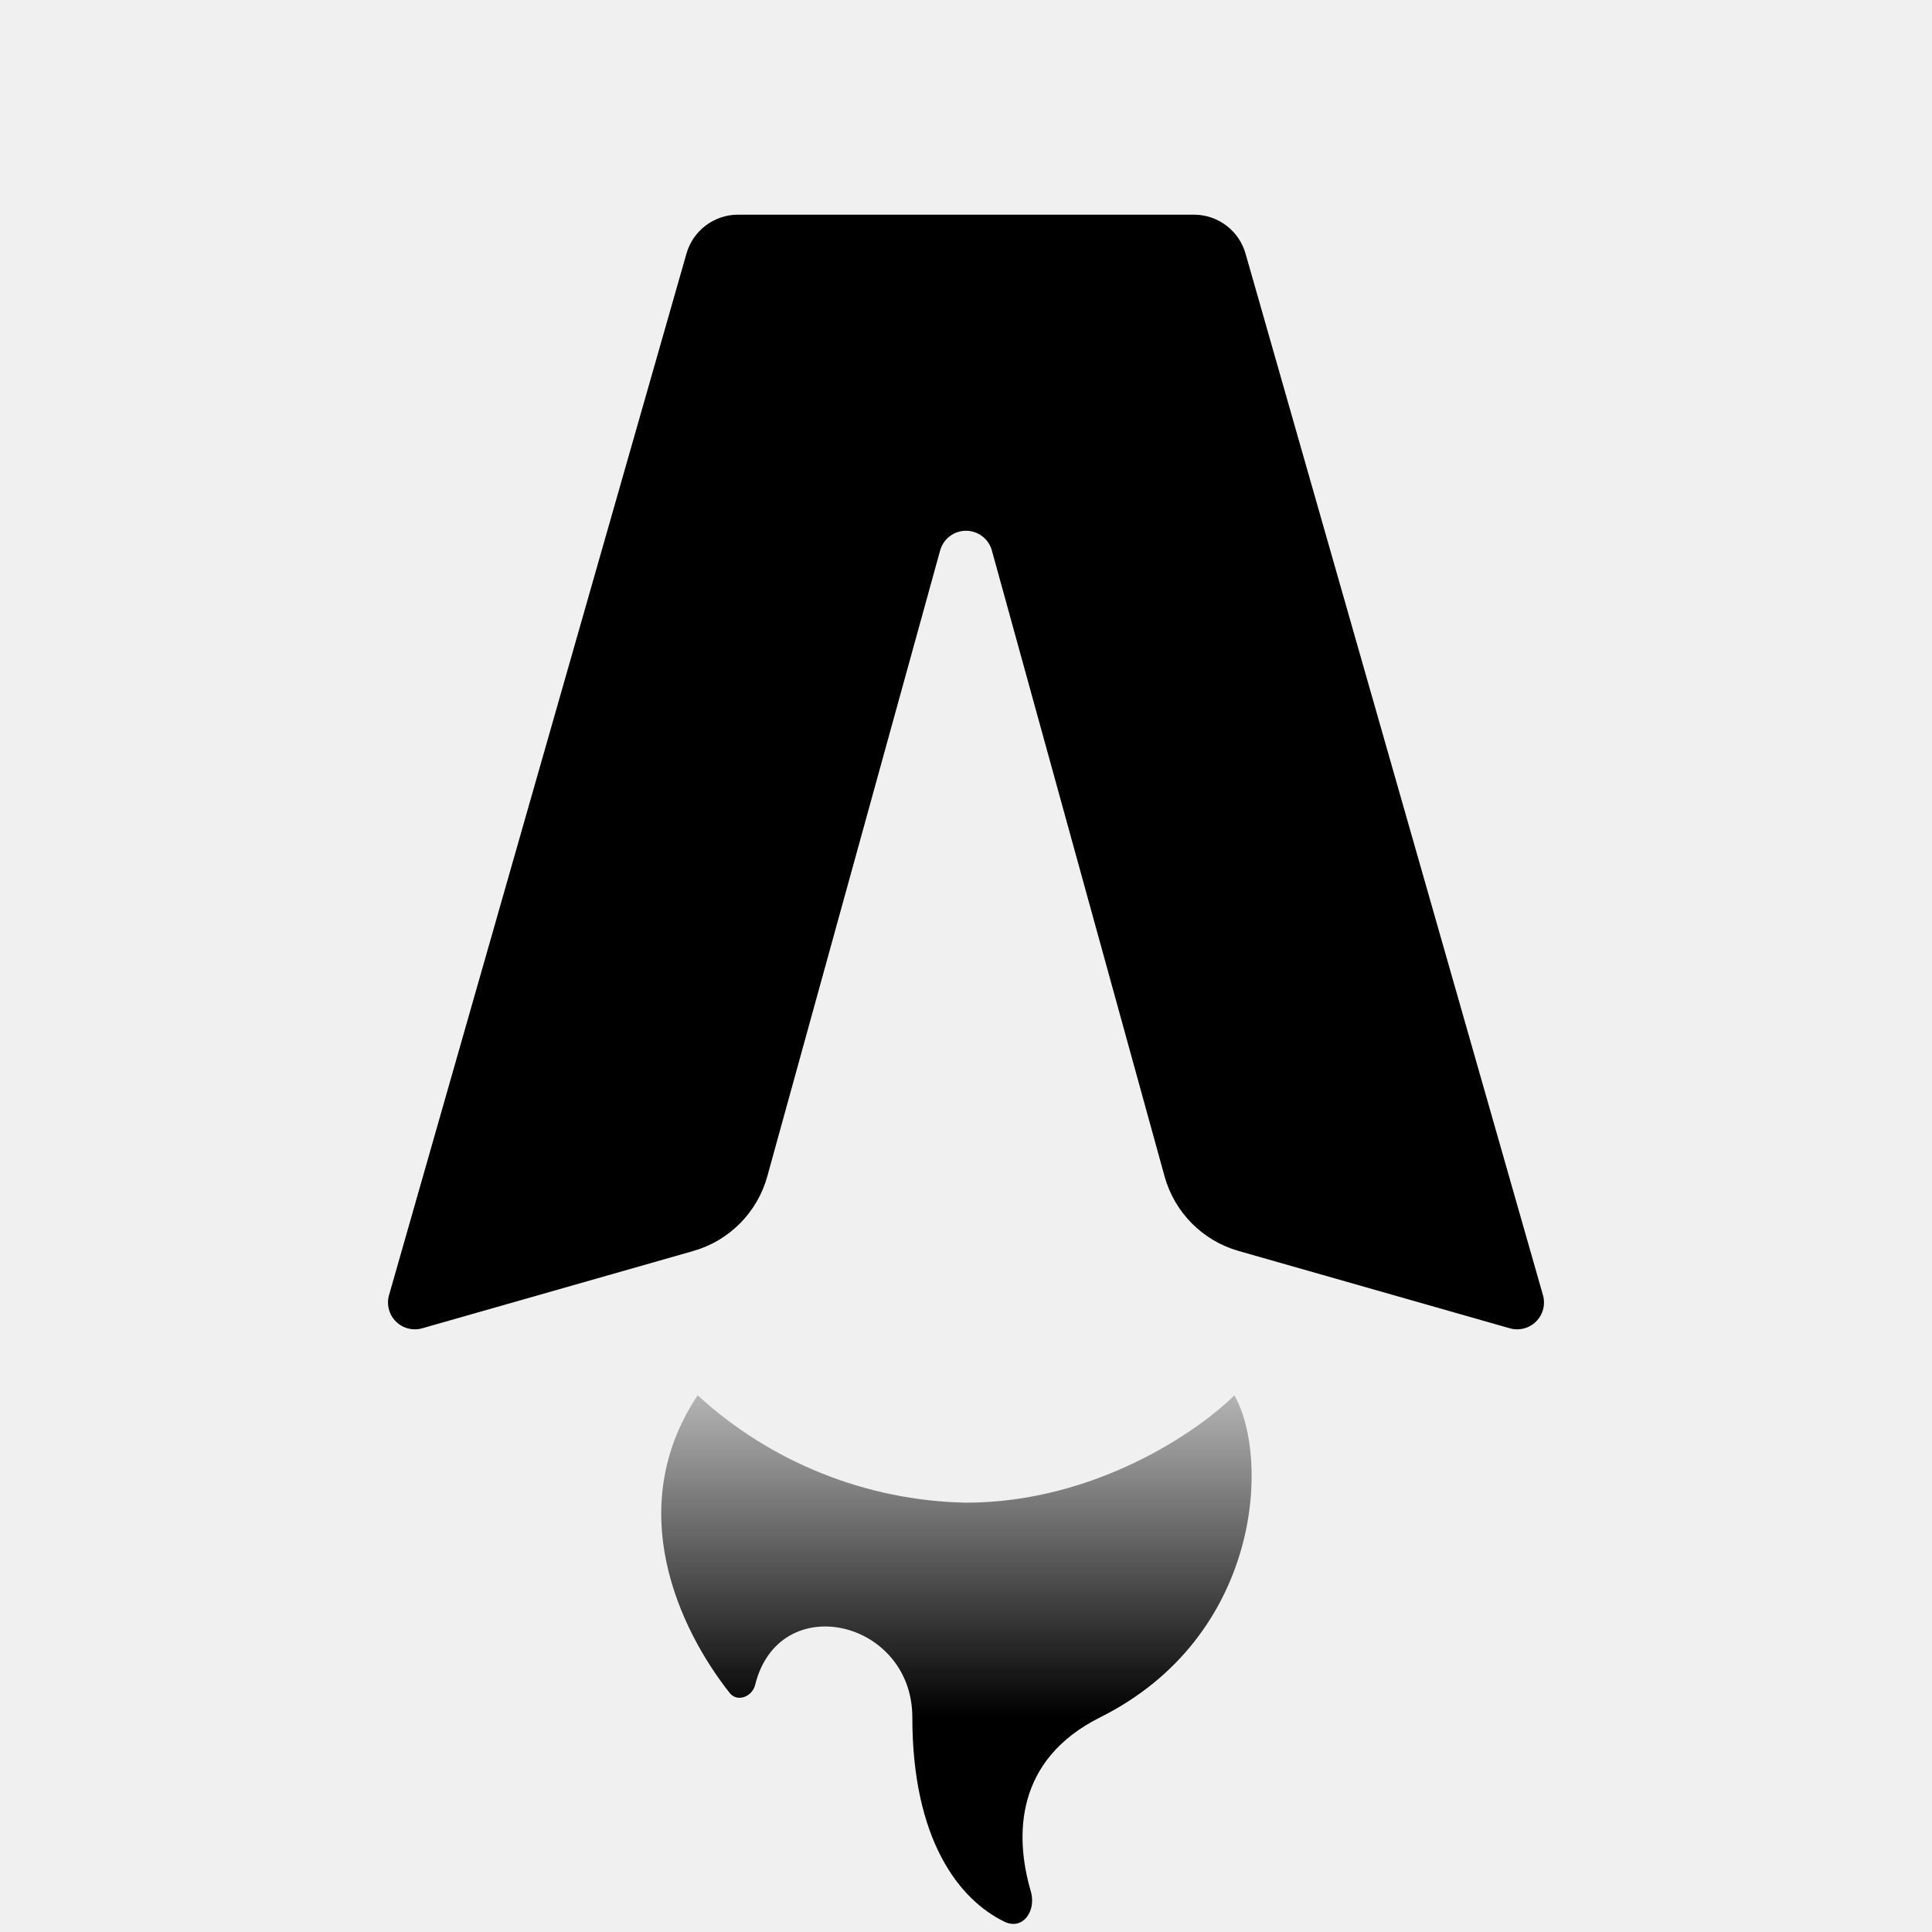
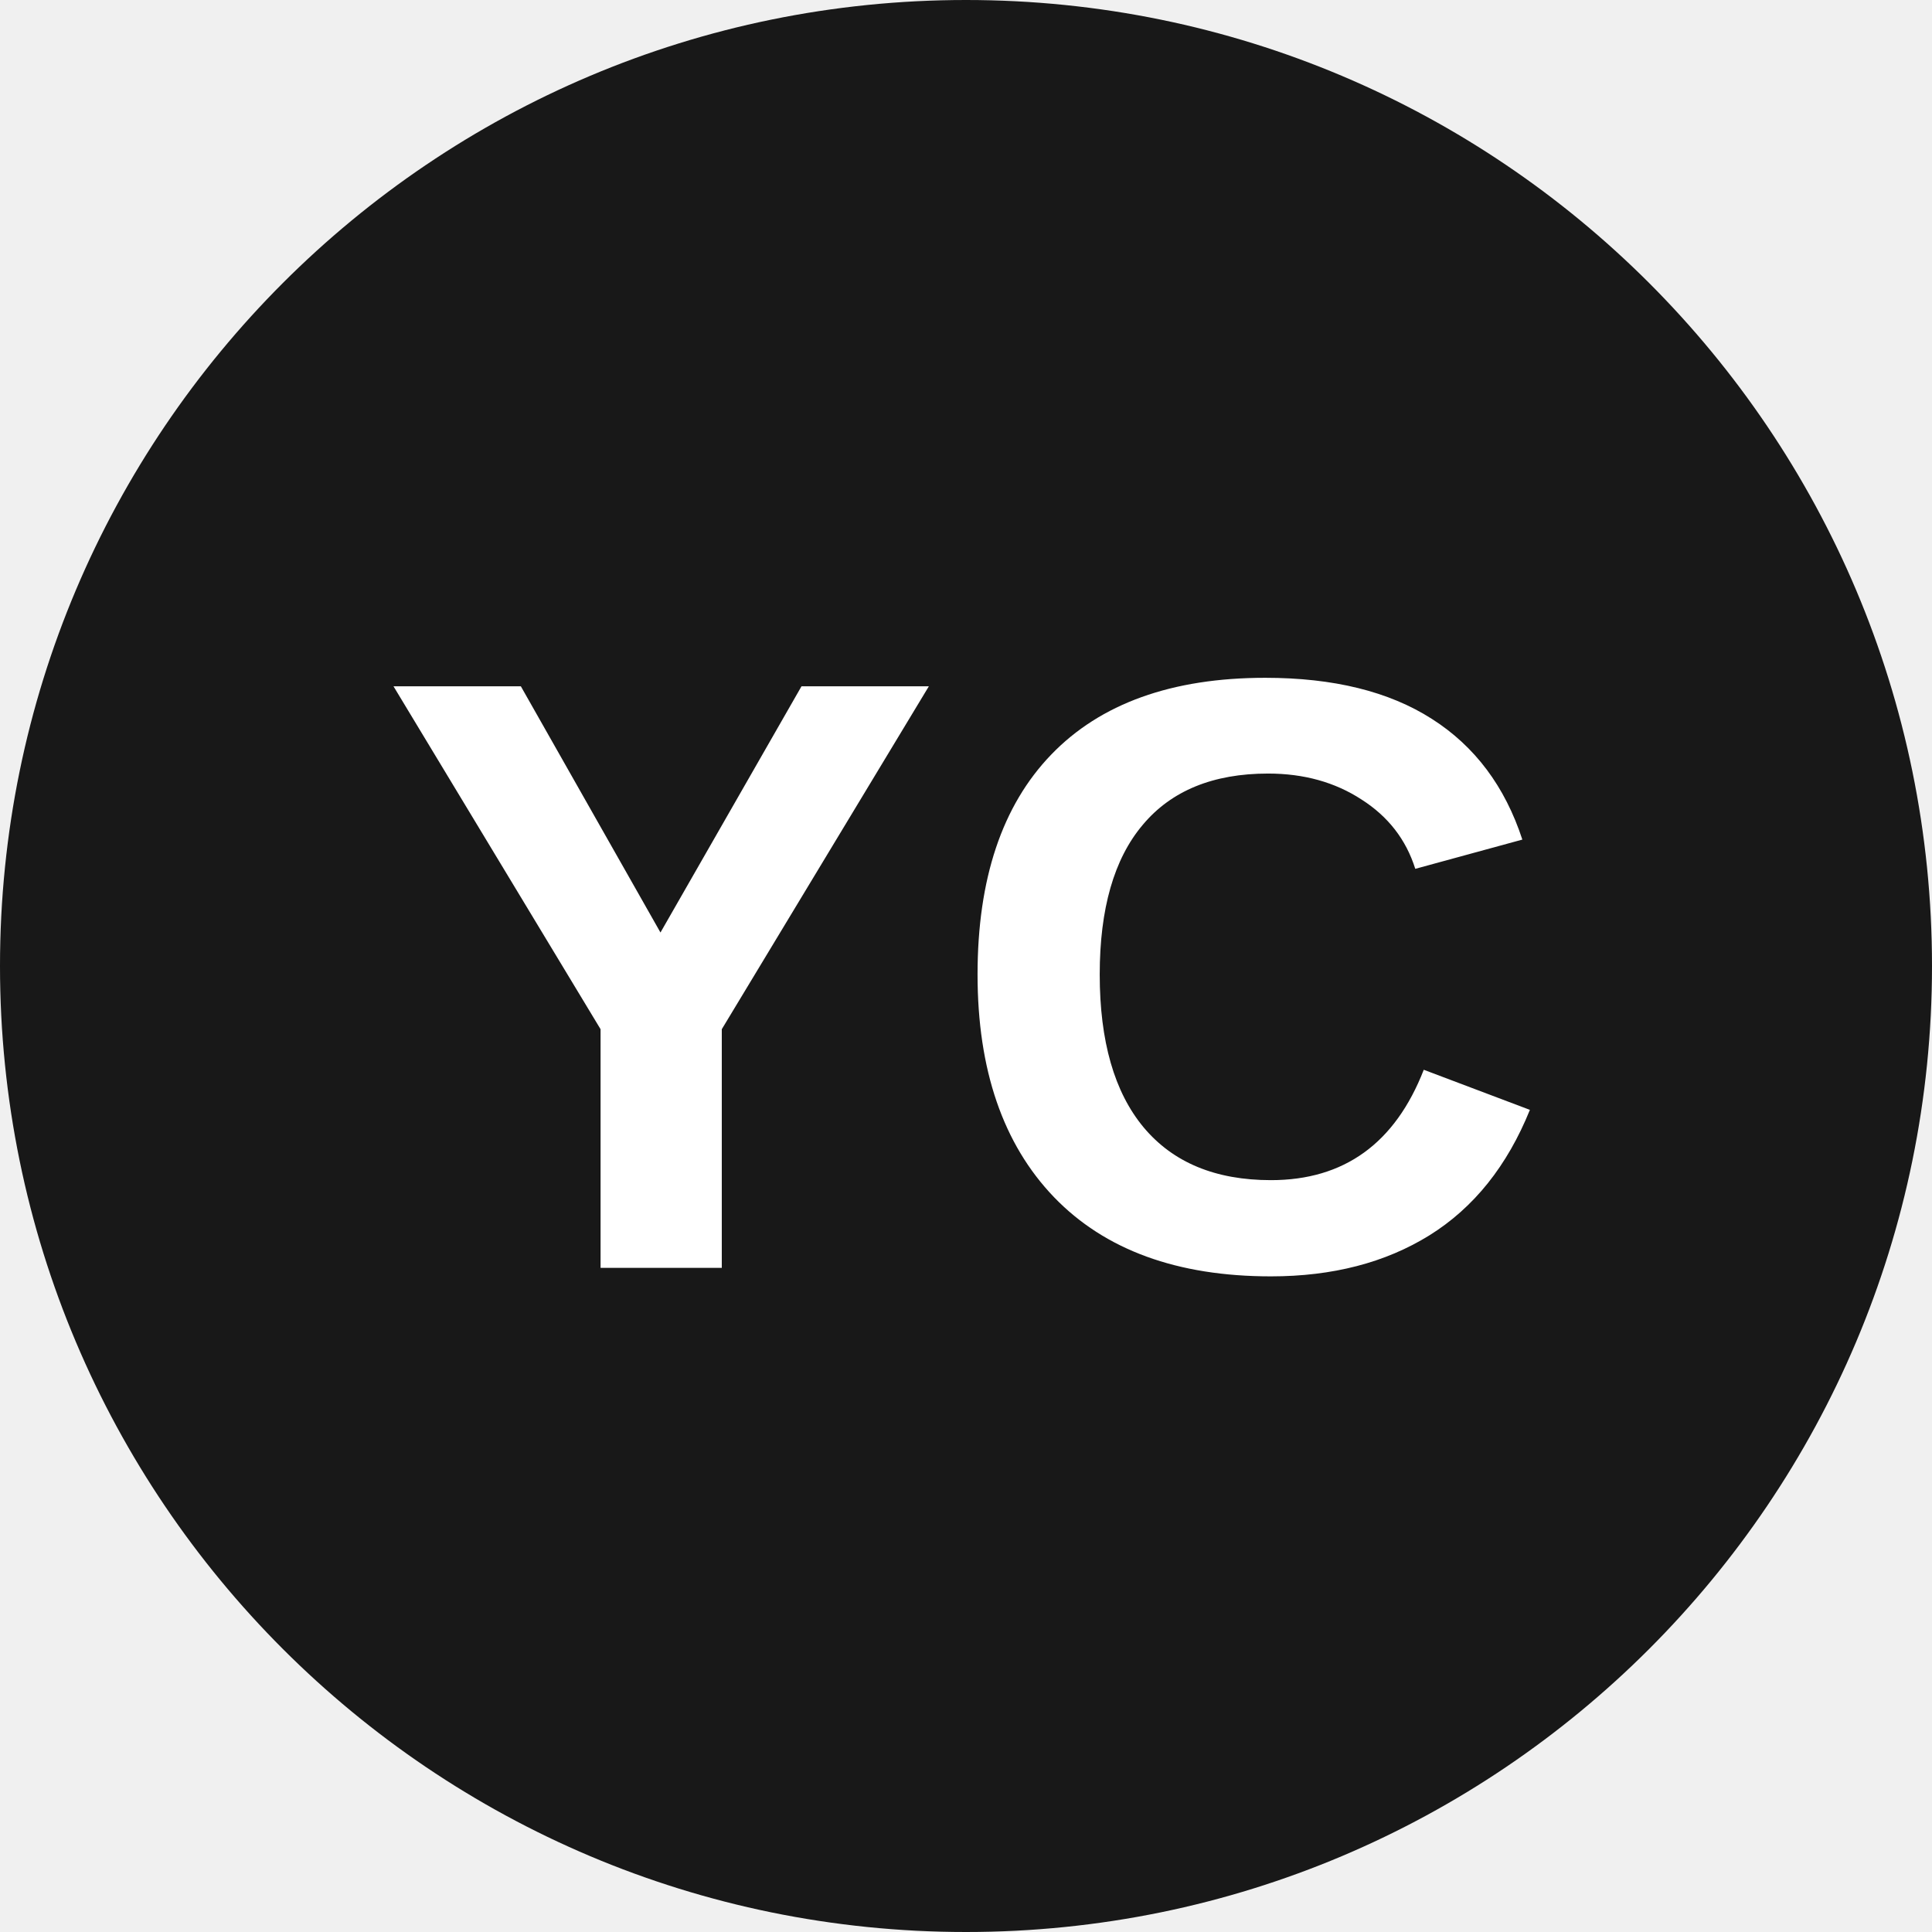
- <svg xmlns="http://www.w3.org/2000/svg" fill="none" viewBox="0 0 36 36">
-   <path fill="#000" d="M22.25 4h-8.5a1 1 0 0 0-.96.73l-5.54 19.4a.5.5 0 0 0 .62.62l5.05-1.44a2 2 0 0 0 1.38-1.4l3.22-11.66a.5.5 0 0 1 .96 0l3.22 11.67a2 2 0 0 0 1.38 1.39l5.05 1.44a.5.5 0 0 0 .62-.62l-5.54-19.4a1 1 0 0 0-.96-.73Z" />
-   <path fill="url(#gradient)" d="M18 28a7.63 7.63 0 0 1-5-2c-1.4 2.1-.35 4.35.6 5.55.14.17.41.07.47-.15.44-1.8 2.93-1.22 2.93.6 0 2.28.87 3.4 1.72 3.81.34.16.59-.2.49-.56-.31-1.05-.29-2.46 1.29-3.25 3-1.5 3.17-4.83 2.5-6-.67.67-2.6 2-5 2Z" />
-   <defs>
-     <linearGradient id="gradient" x1="16" x2="16" y1="32" y2="24" gradientUnits="userSpaceOnUse">
-       <stop stop-color="#000" />
-       <stop offset="1" stop-color="#000" stop-opacity="0" />
-     </linearGradient>
-   </defs>
-   <style>
-     @media (prefers-color-scheme:dark){:root{filter:invert(100%)}}
-   </style>
+ <svg xmlns="http://www.w3.org/2000/svg" viewBox="0 0 64 64">
+   <rect width="64" height="64" rx="32" fill="#181818" />
+   <text x="32" y="42" text-anchor="middle" font-family="Arial, sans-serif" font-size="28" font-weight="700" fill="#fff">YC</text>
</svg>
